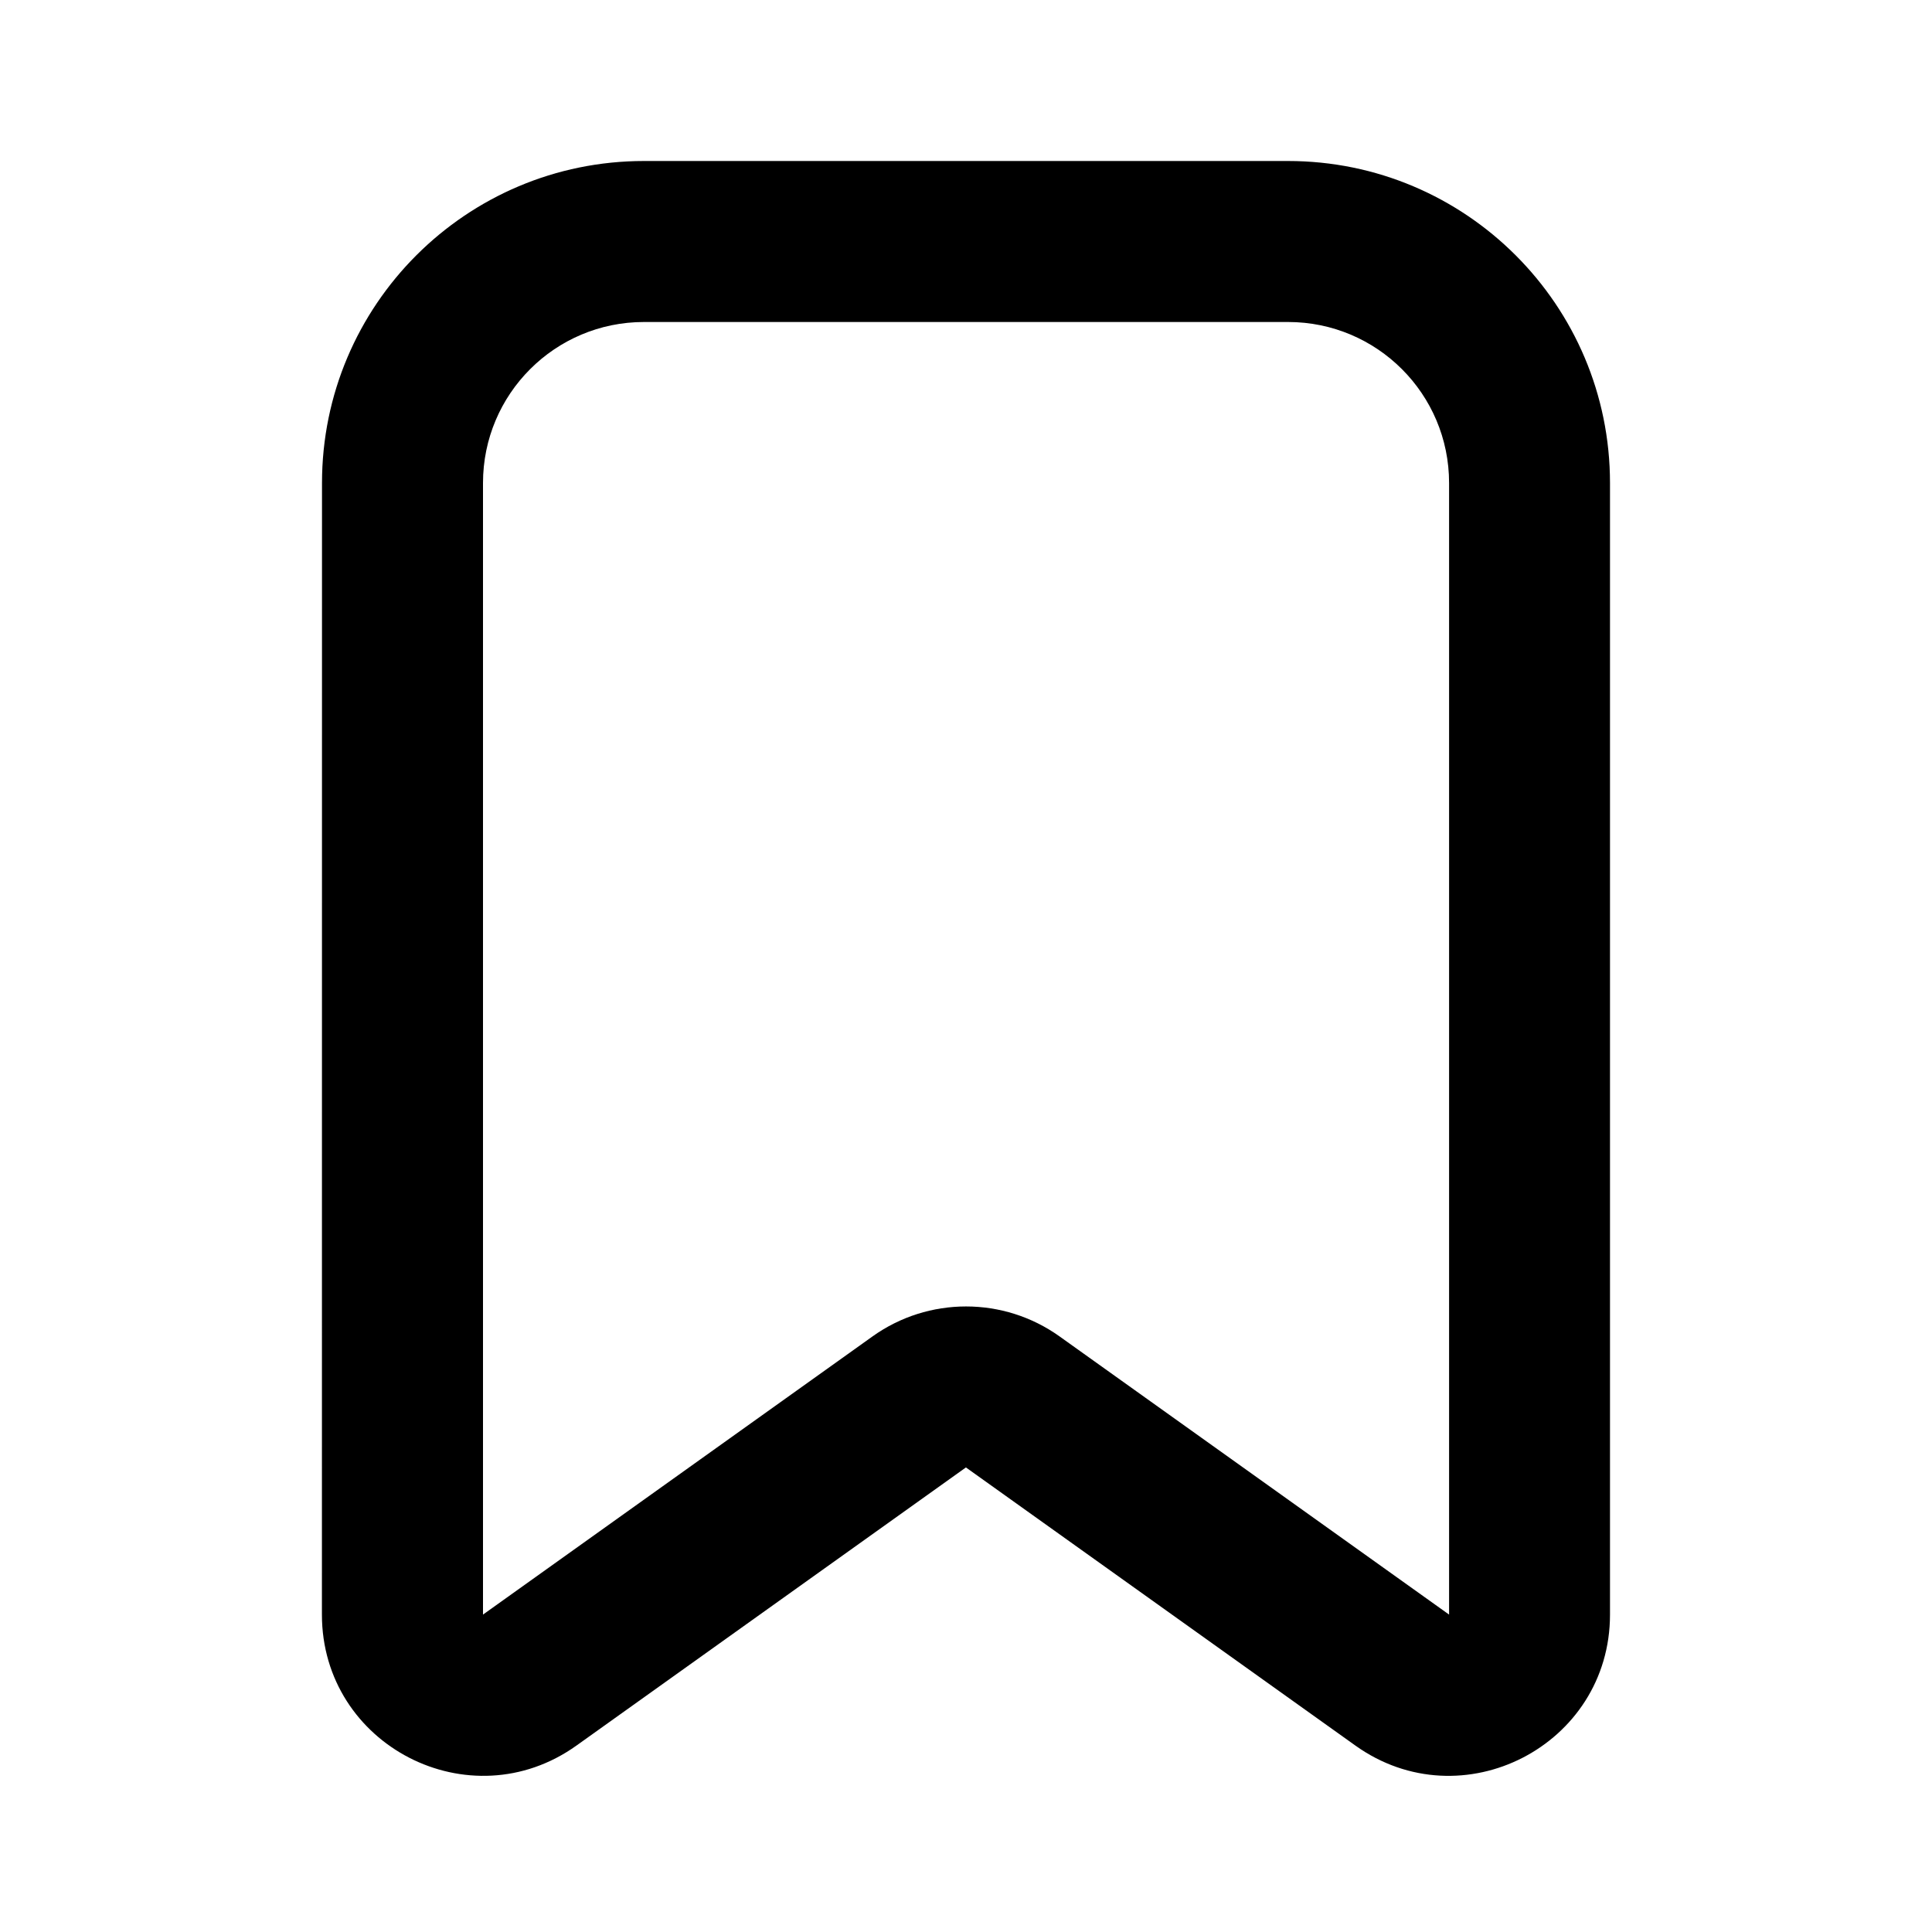
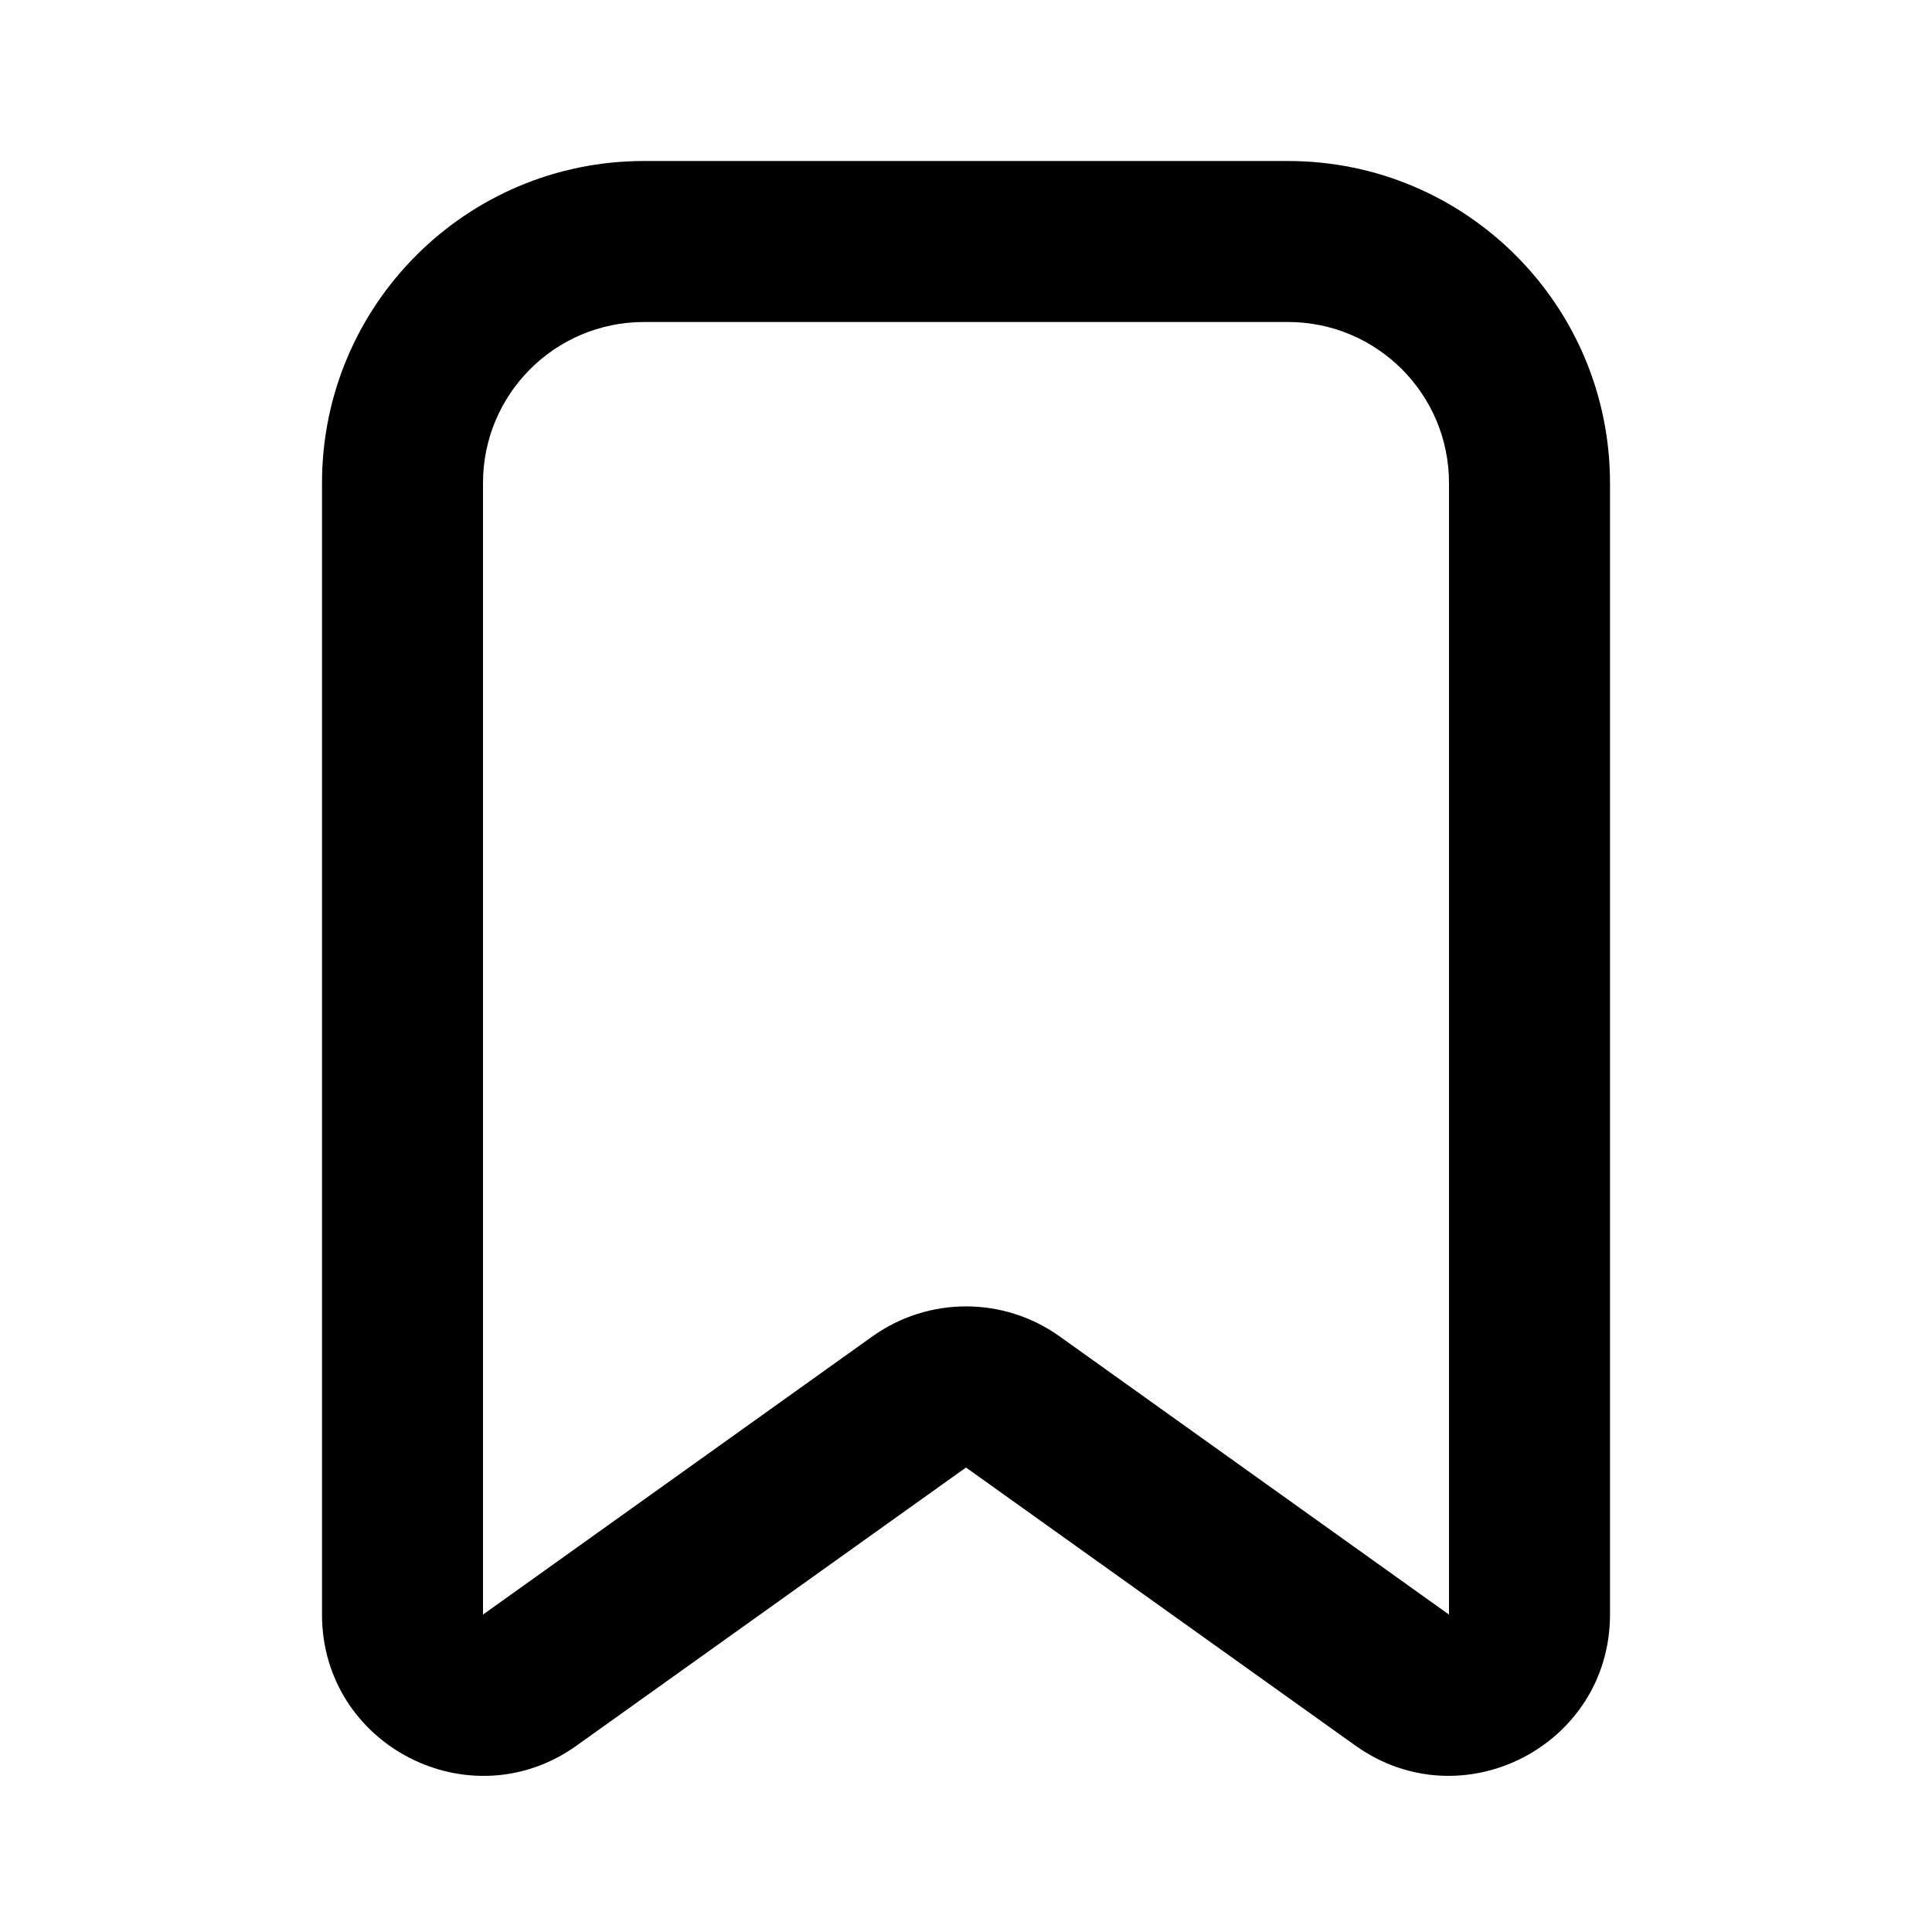
- <svg xmlns="http://www.w3.org/2000/svg" fill="none" height="512" viewBox="0 0 24 24" width="512">
-   <path clip-rule="evenodd" d="m4 6c0-2.209 1.791-4 4-4h8c2.209 0 4 1.791 4 4v14.057c0 1.627-1.839 2.573-3.163 1.627l-4.838-3.455-4.838 3.455c-1.324.946-3.162-.001-3.162-1.627zm4-2c-1.105 0-2 .895-2 2v14.057l4.838-3.455c.695-.497 1.63-.497 2.325 0l4.838 3.455v-14.057c0-1.105-.895-2-2-2z" fill="rgb(0,0,0)" fill-rule="evenodd" />
+ <svg xmlns="http://www.w3.org/2000/svg" width="512" height="512" fill="none" viewBox="0 0 24 24">
+   <path fill="#000" fill-rule="evenodd" d="M4 6a4 4 0 0 1 4-4h8a4 4 0 0 1 4 4v14.057c0 1.627-1.839 2.573-3.163 1.627L12 18.23l-4.838 3.455C5.84 22.63 4 21.684 4 20.057zm4-2a2 2 0 0 0-2 2v14.057l4.838-3.456a2 2 0 0 1 2.325 0L18 20.057V6a2 2 0 0 0-2-2z" clip-rule="evenodd" />
</svg>
